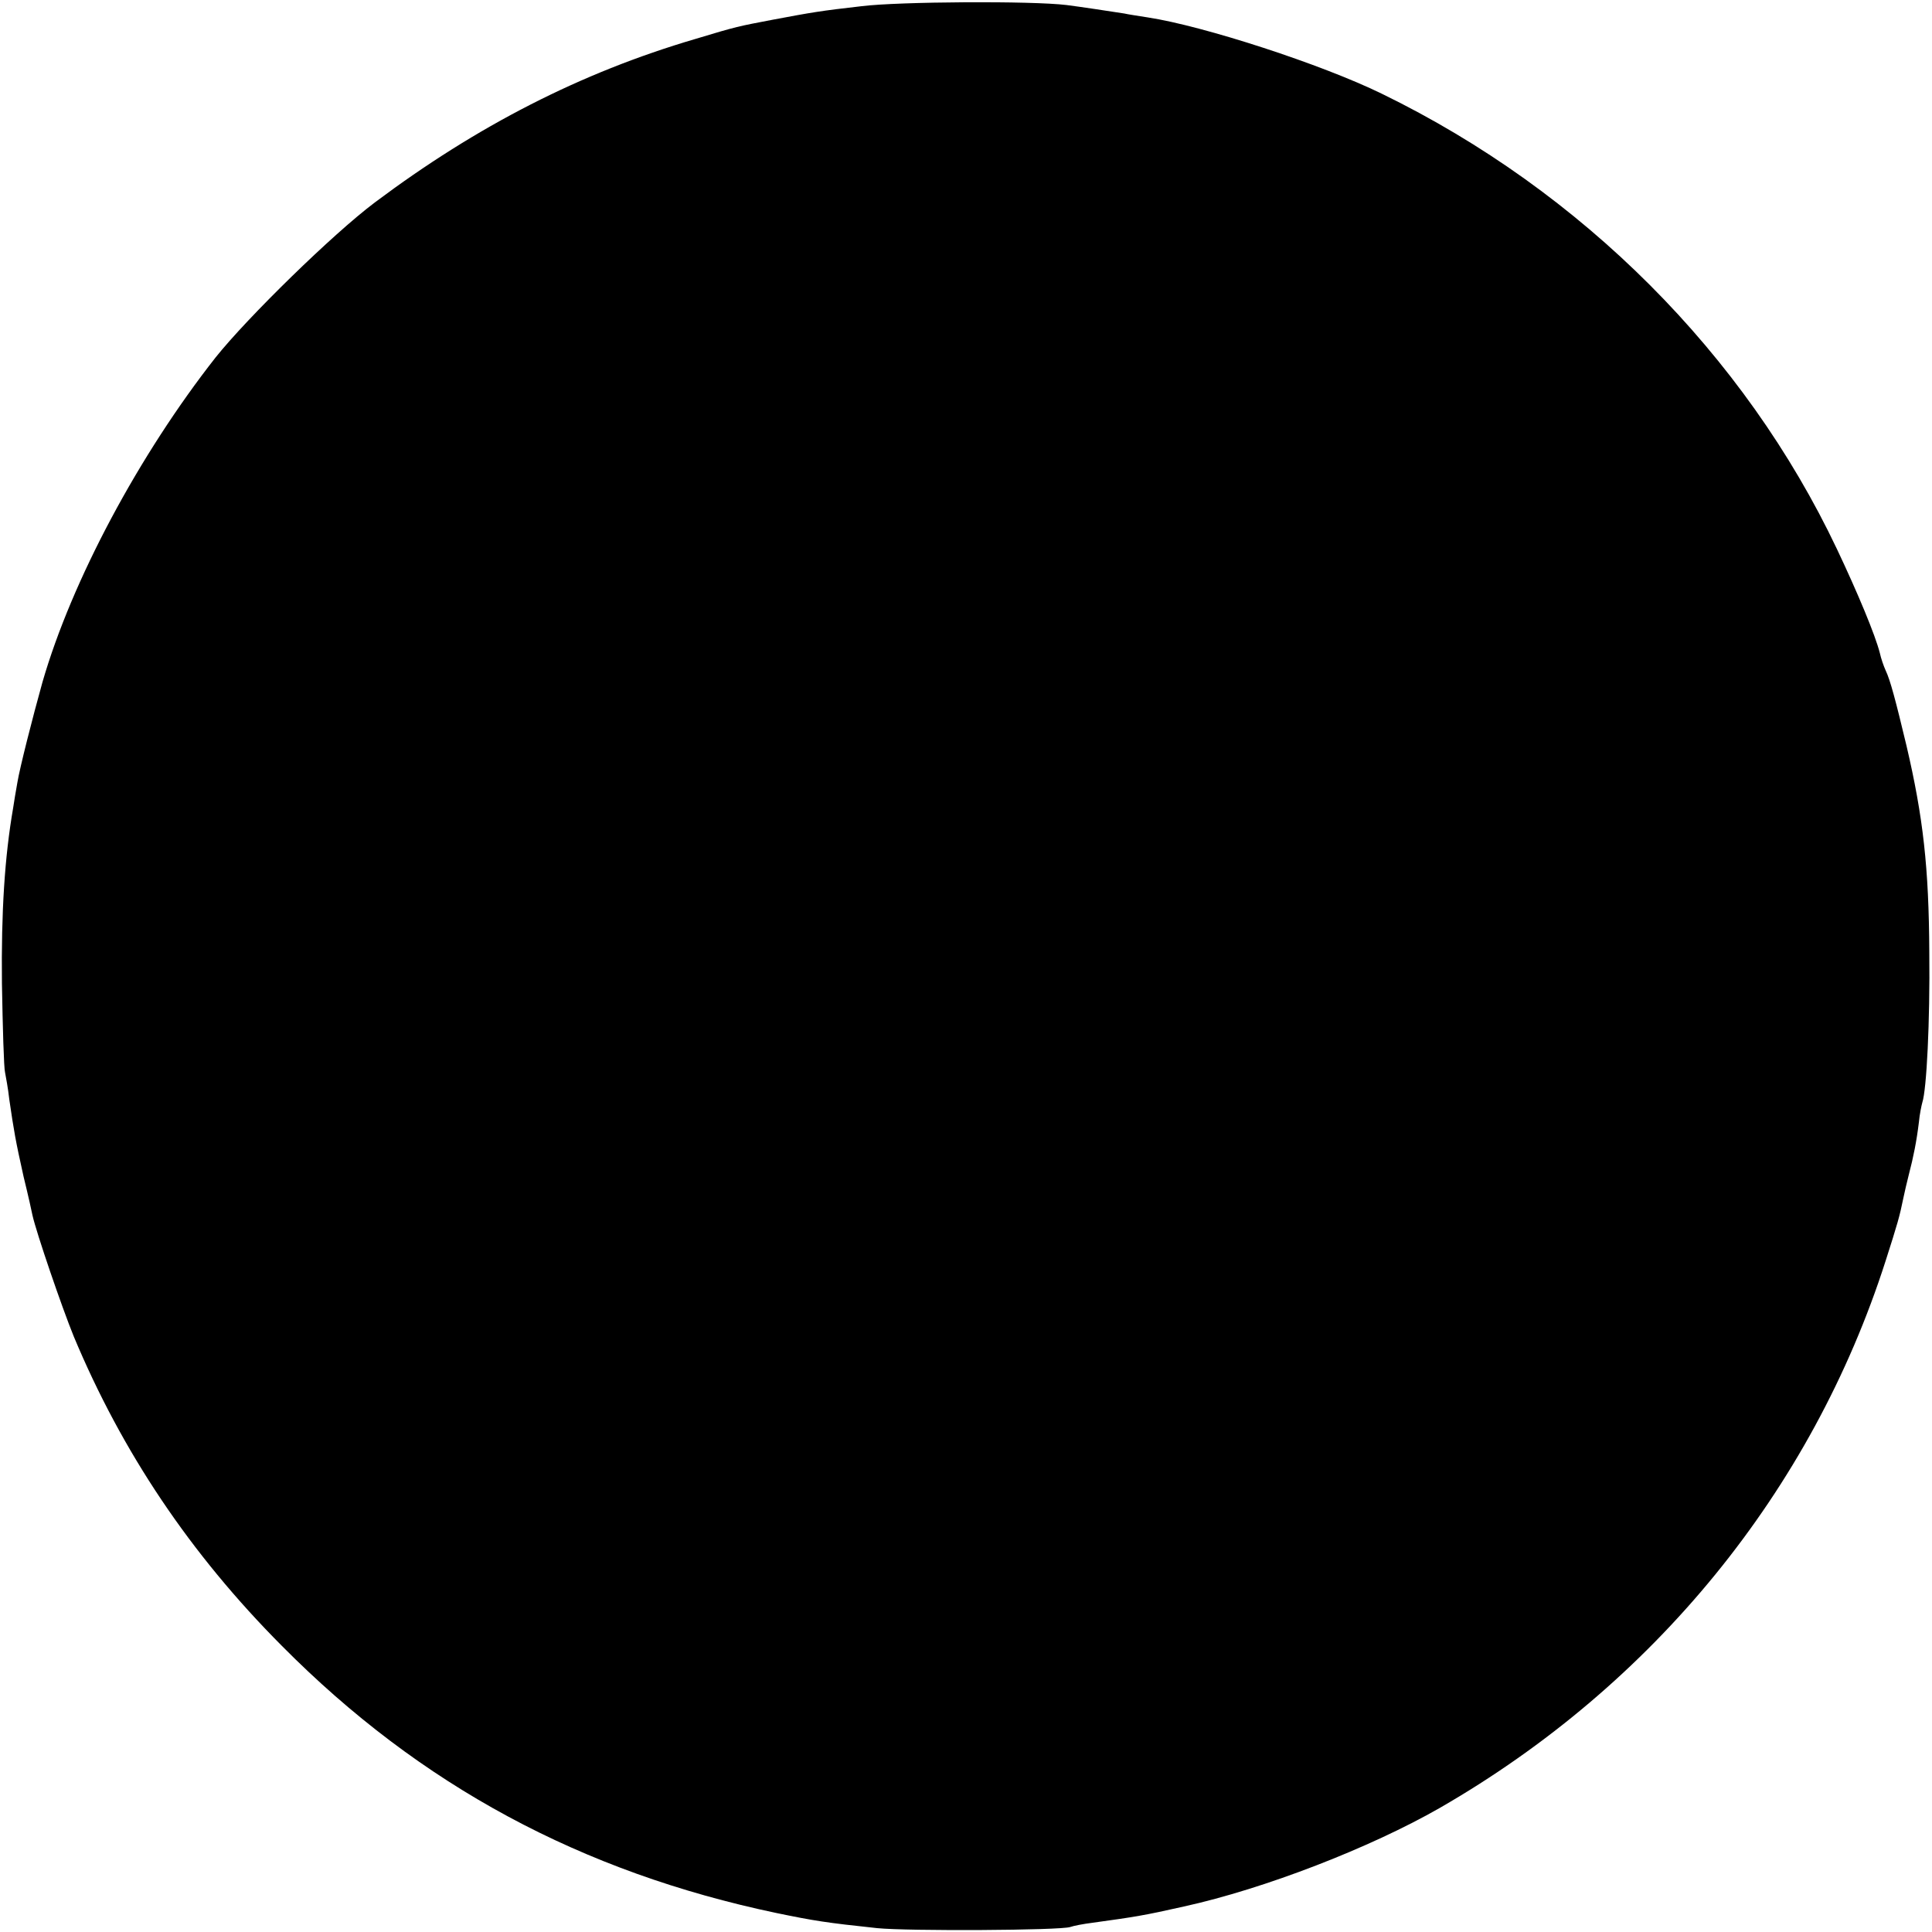
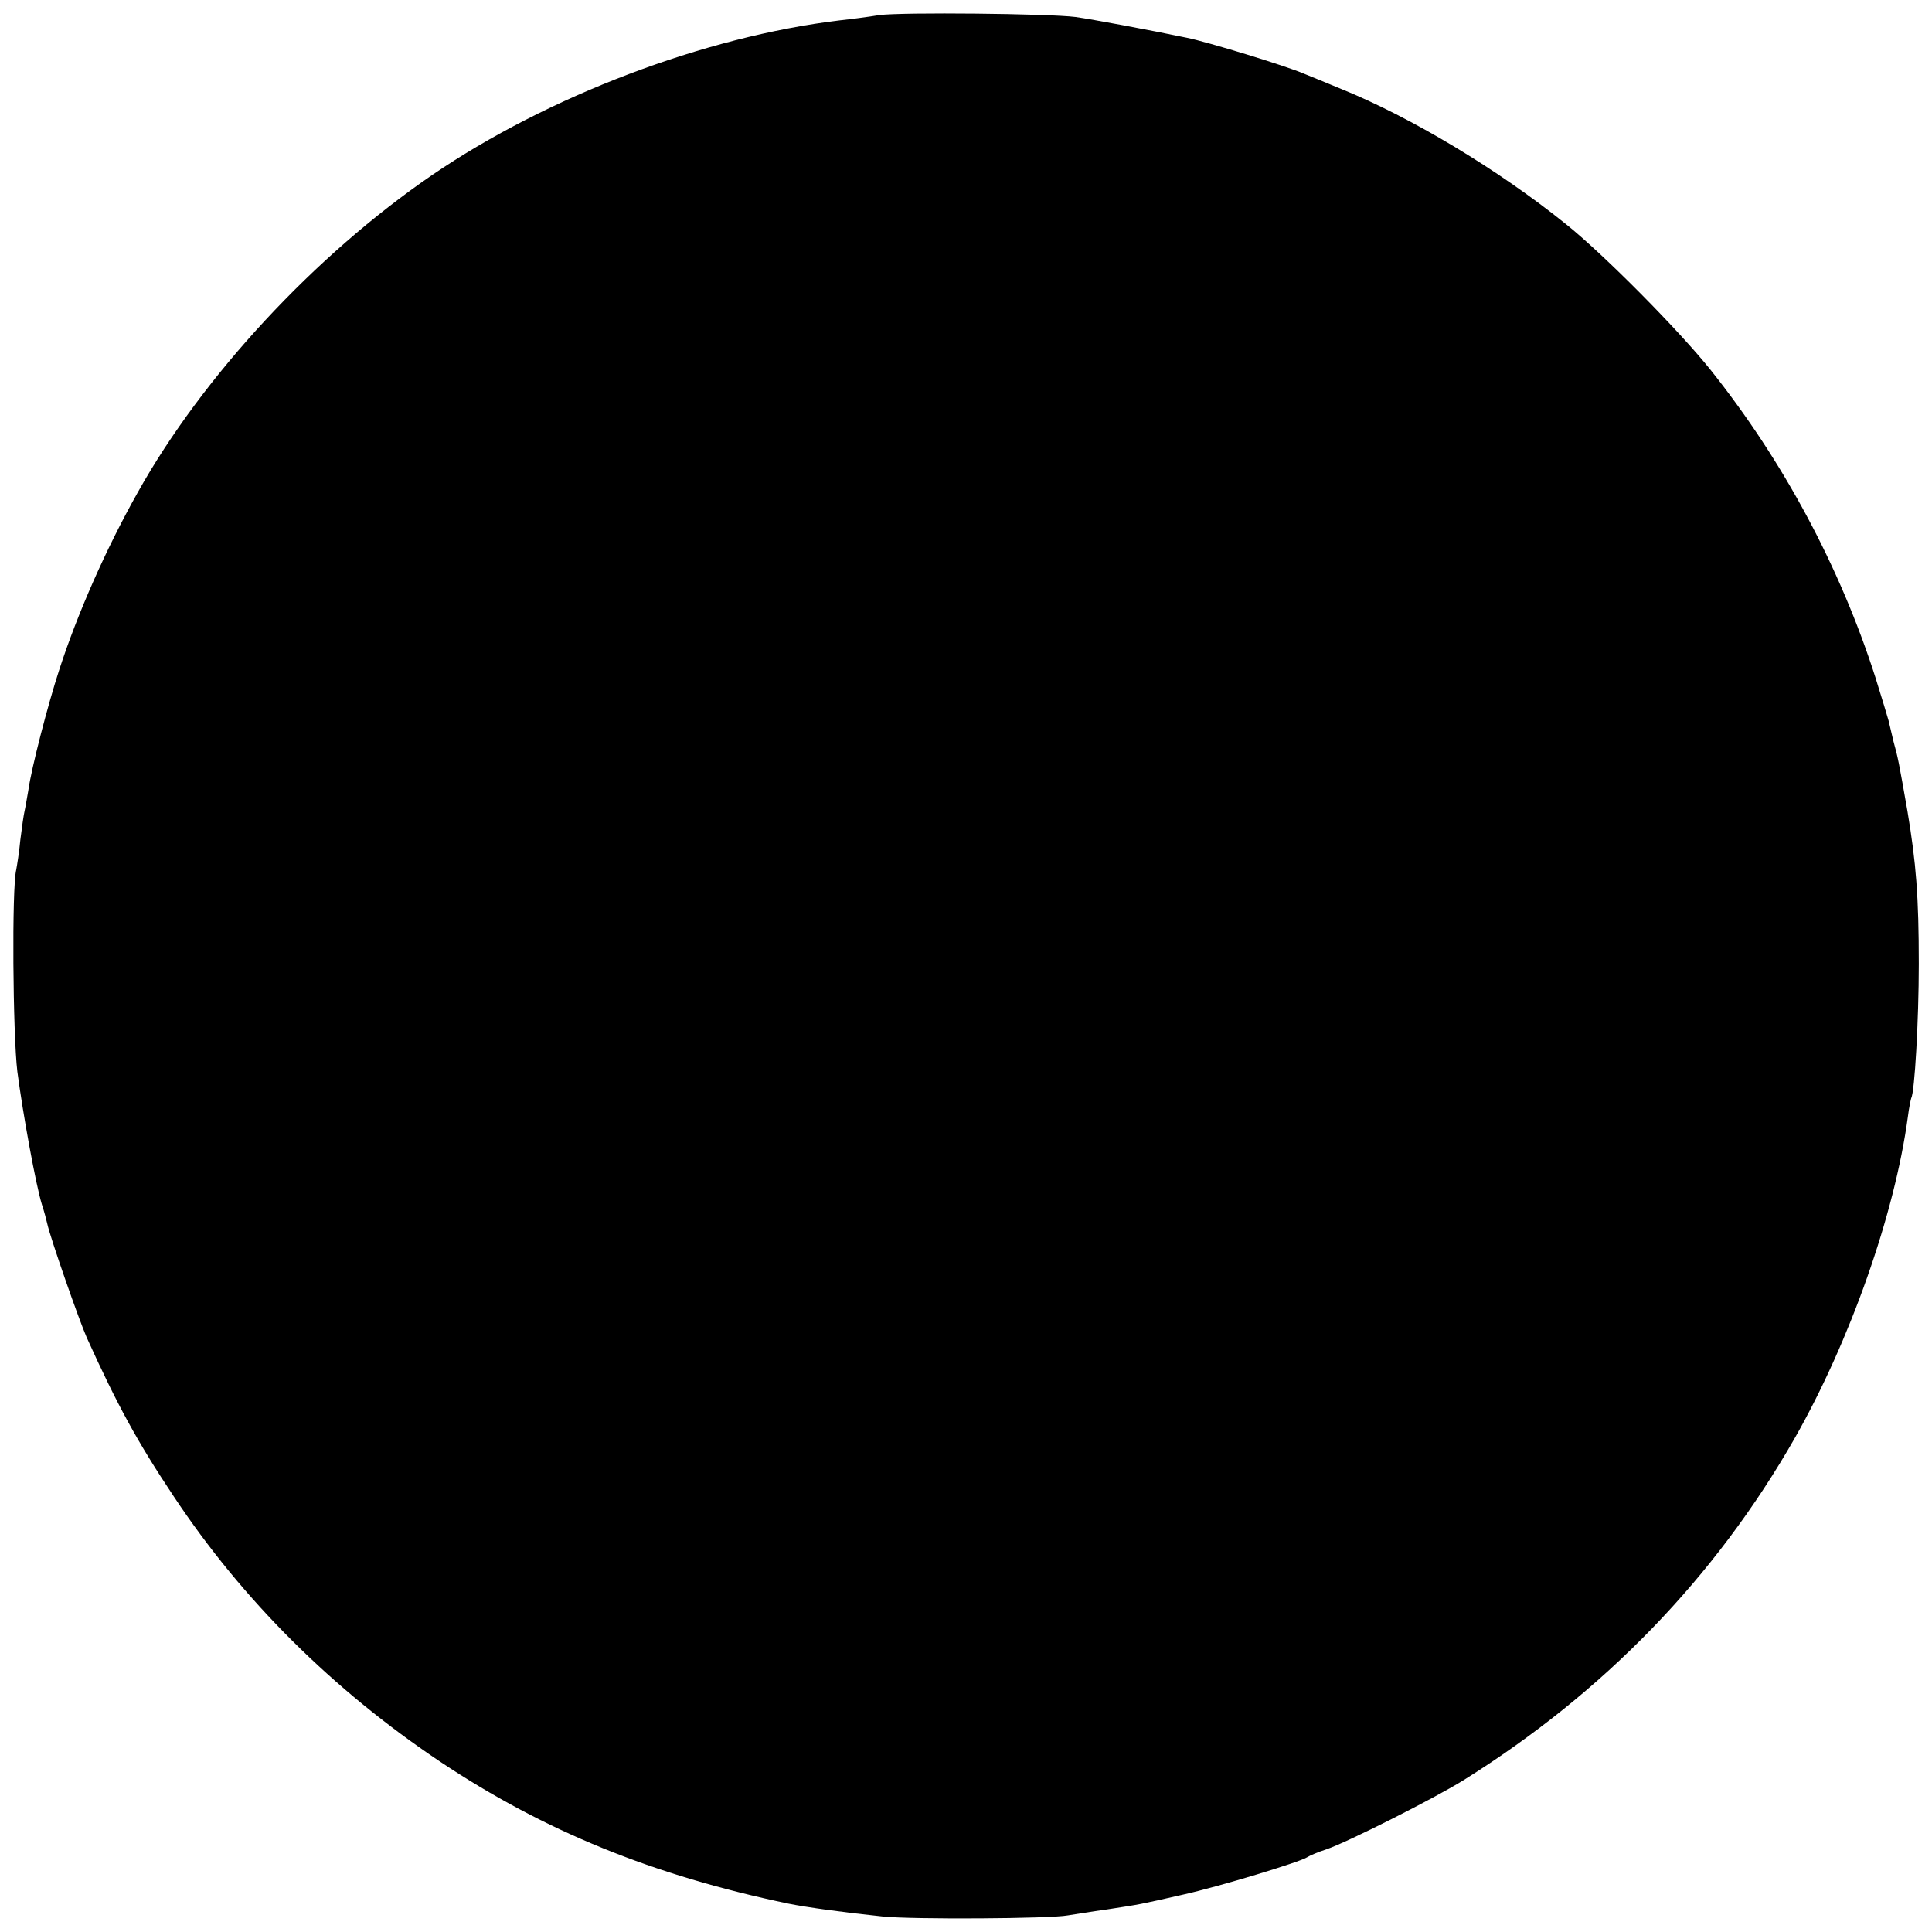
- <svg xmlns="http://www.w3.org/2000/svg" version="1.0" width="500pt" height="500pt" viewBox="0 0 500 500" preserveAspectRatio="xMidYMid meet">
-   <g transform="translate(0,500) scale(0.1,-0.1)" fill="#000000" stroke="none">
-     <path d="M2230 4984 c-106 -12 -129 -16 -230 -35 -89 -17 -92 -17 -201 -50 -296 -87 -565 -225 -829 -423 -108 -81 -329 -297 -412 -401 -198 -252 -372 -577 -448 -840 -26 -93 -59 -223 -65 -260 -4 -22 -9 -52 -11 -66 -22 -127 -31 -269 -29 -454 2 -115 5 -219 8 -230 2 -11 8 -42 11 -70 12 -82 16 -106 37 -200 12 -49 22 -94 23 -100 10 -45 76 -238 107 -314 125 -299 301 -562 539 -801 358 -361 775 -585 1280 -691 97 -20 128 -25 260 -39 80 -8 475 -6 500 3 8 3 34 8 58 11 109 15 134 19 236 42 209 46 482 152 662 255 554 319 963 820 1154 1416 31 97 36 114 46 163 3 14 9 41 14 60 12 46 20 86 26 135 2 22 7 45 9 52 11 33 20 209 18 388 -1 220 -16 351 -59 535 -28 117 -42 170 -54 195 -5 11 -12 31 -15 45 -12 47 -57 155 -111 269 -239 504 -660 926 -1177 1178 -155 76 -462 176 -607 198 -25 4 -52 8 -60 10 -38 6 -118 18 -150 22 -90 11 -434 9 -530 -3z" />
+ <svg xmlns="http://www.w3.org/2000/svg" version="1.0" width="512pt" height="512pt" viewBox="0 0 512 512" preserveAspectRatio="xMidYMid meet">
+   <g transform="translate(0,512) scale(0.1,-0.1)" fill="#000000" stroke="none">
+     <path d="M2330 5080 c-30 -5 -77 -11 -105 -14 -358 -43 -774 -201 -1080 -410 -311 -213 -608 -533 -780 -841 -85 -151 -160 -322 -208 -470 -30 -92 -74 -261 -82 -320 -4 -22 -8 -47 -10 -55 -2 -8 -7 -42 -11 -75 -3 -33 -9 -69 -11 -80 -12 -48 -9 -436 3 -535 15 -114 49 -300 65 -352 6 -18 12 -41 14 -50 8 -38 85 -258 105 -303 80 -177 134 -276 230 -420 183 -276 422 -513 707 -704 276 -184 564 -301 923 -376 50 -10 145 -23 250 -34 76 -8 444 -6 490 3 14 2 61 10 105 16 91 14 81 12 200 39 95 21 312 87 329 99 6 4 29 14 51 21 56 19 284 134 363 183 373 233 668 538 879 908 145 255 264 591 299 850 3 25 8 47 9 50 9 15 20 206 20 355 0 180 -7 267 -30 405 -23 131 -25 142 -37 185 -5 22 -11 47 -13 55 -2 8 -18 60 -35 115 -94 293 -244 573 -437 815 -84 105 -283 306 -383 386 -180 145 -412 284 -595 358 -38 16 -83 34 -100 41 -46 20 -255 84 -310 95 -96 20 -251 49 -295 55 -71 9 -459 13 -520 5z" />
  </g>
</svg>
